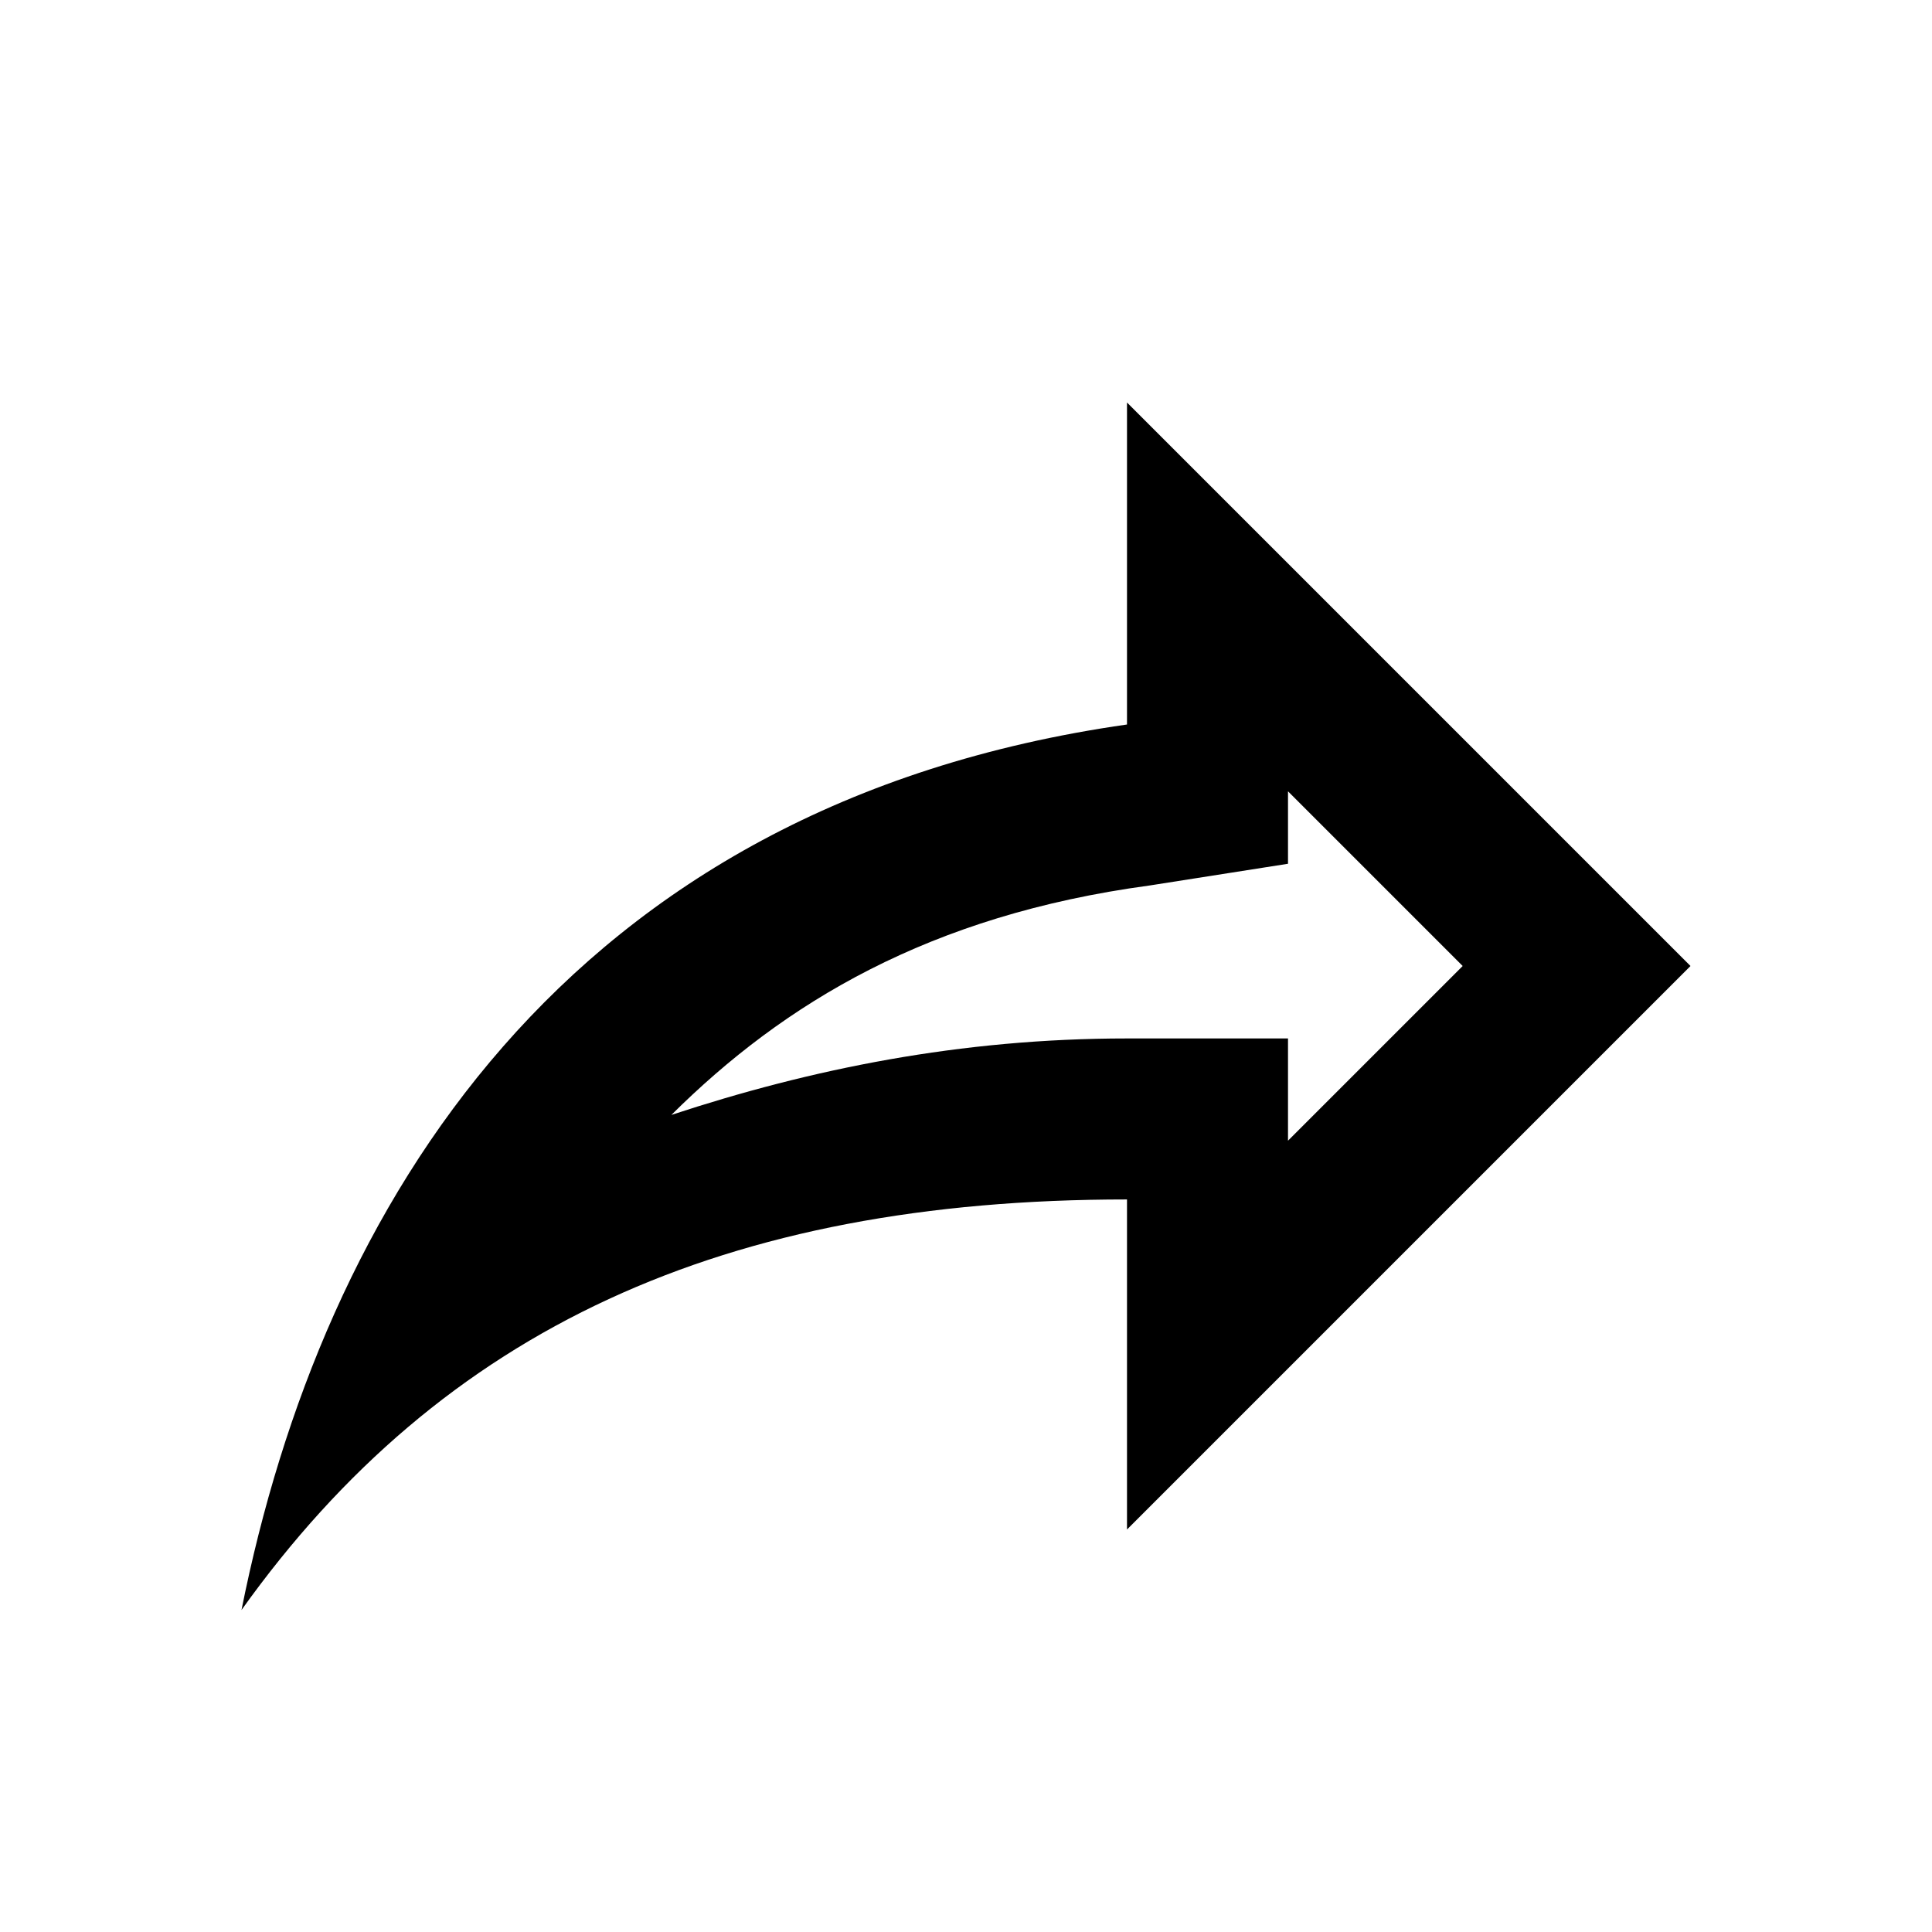
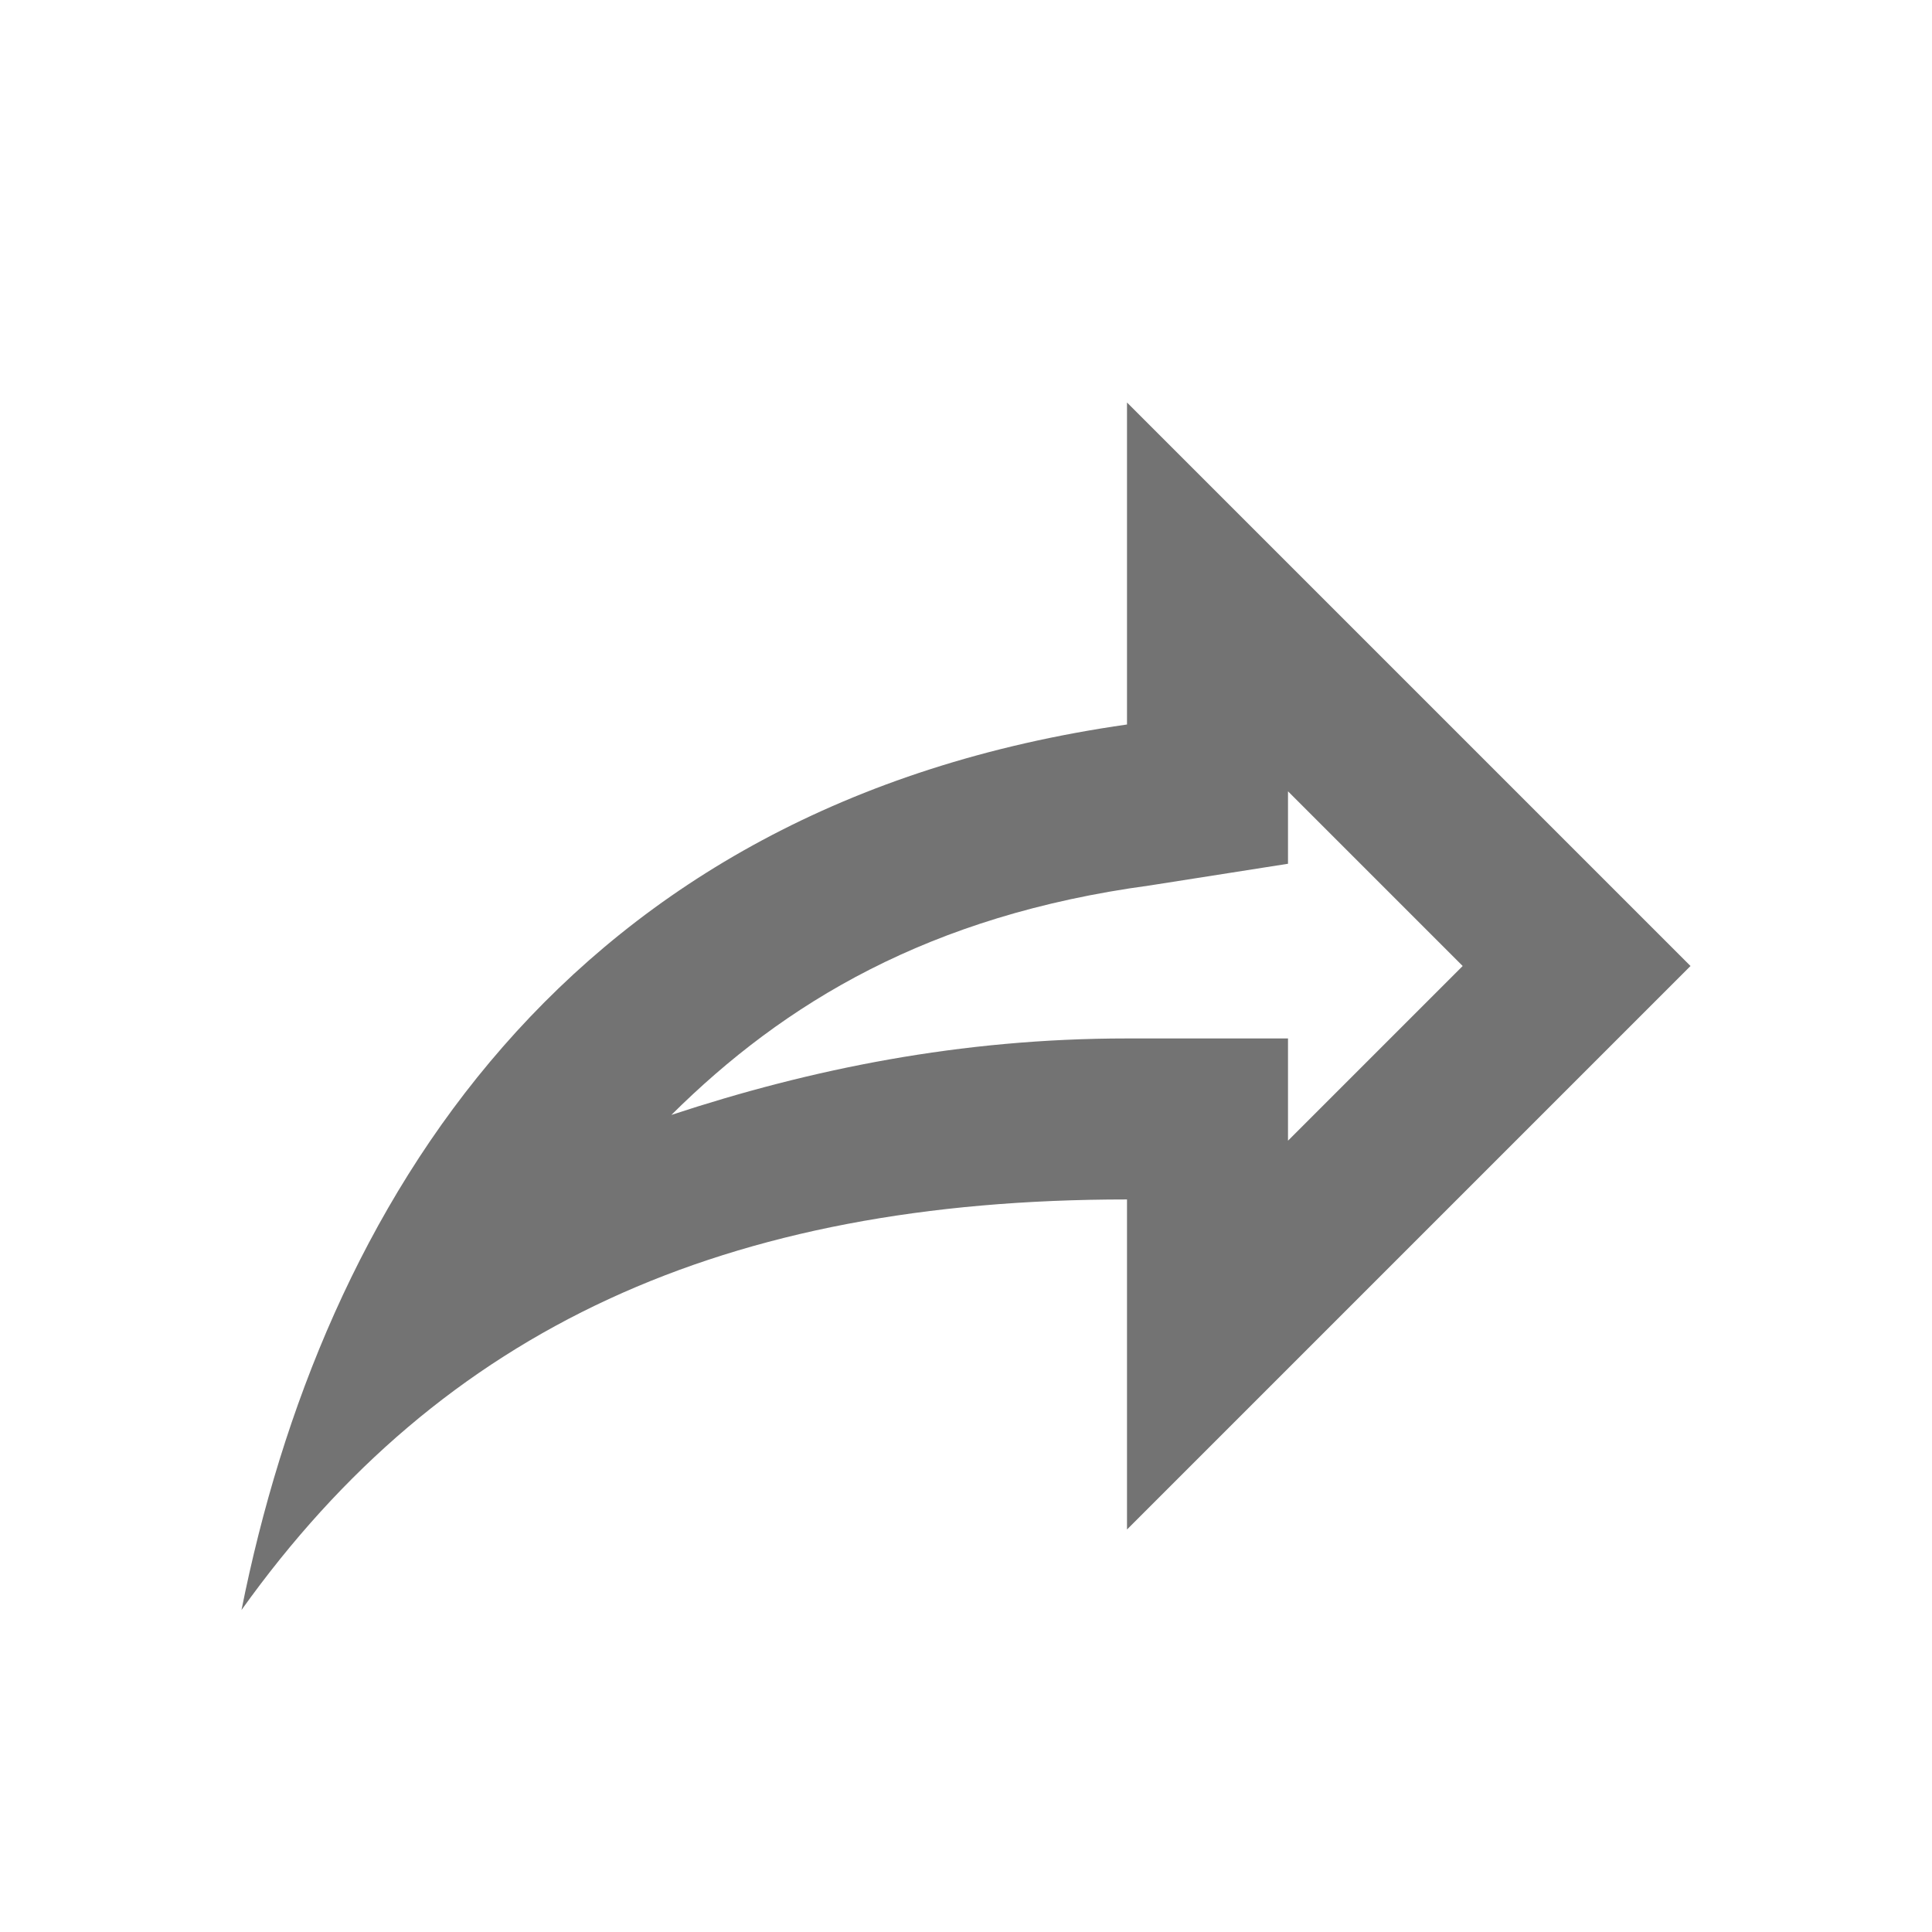
<svg xmlns="http://www.w3.org/2000/svg" viewBox="0 0 24 24">
-   <path d="M14,5V9C7,10 4,15 3,20C5.5,16.5 9,14.9 14,14.9V19L21,12L14,5M16,9.83L18.17,12L16,14.17V12.9H14C11.93,12.9 10.07,13.28 8.34,13.85C9.74,12.46 11.54,11.37 14.28,11L16,10.73V9.83Z" />
+   <path fill="#737373" d="M14,5V9C7,10 4,15 3,20C5.5,16.5 9,14.9 14,14.9V19L21,12L14,5M16,9.83L18.17,12L16,14.17V12.9H14C11.93,12.9 10.07,13.28 8.34,13.85C9.74,12.46 11.54,11.37 14.28,11L16,10.73V9.83Z" />
</svg>
